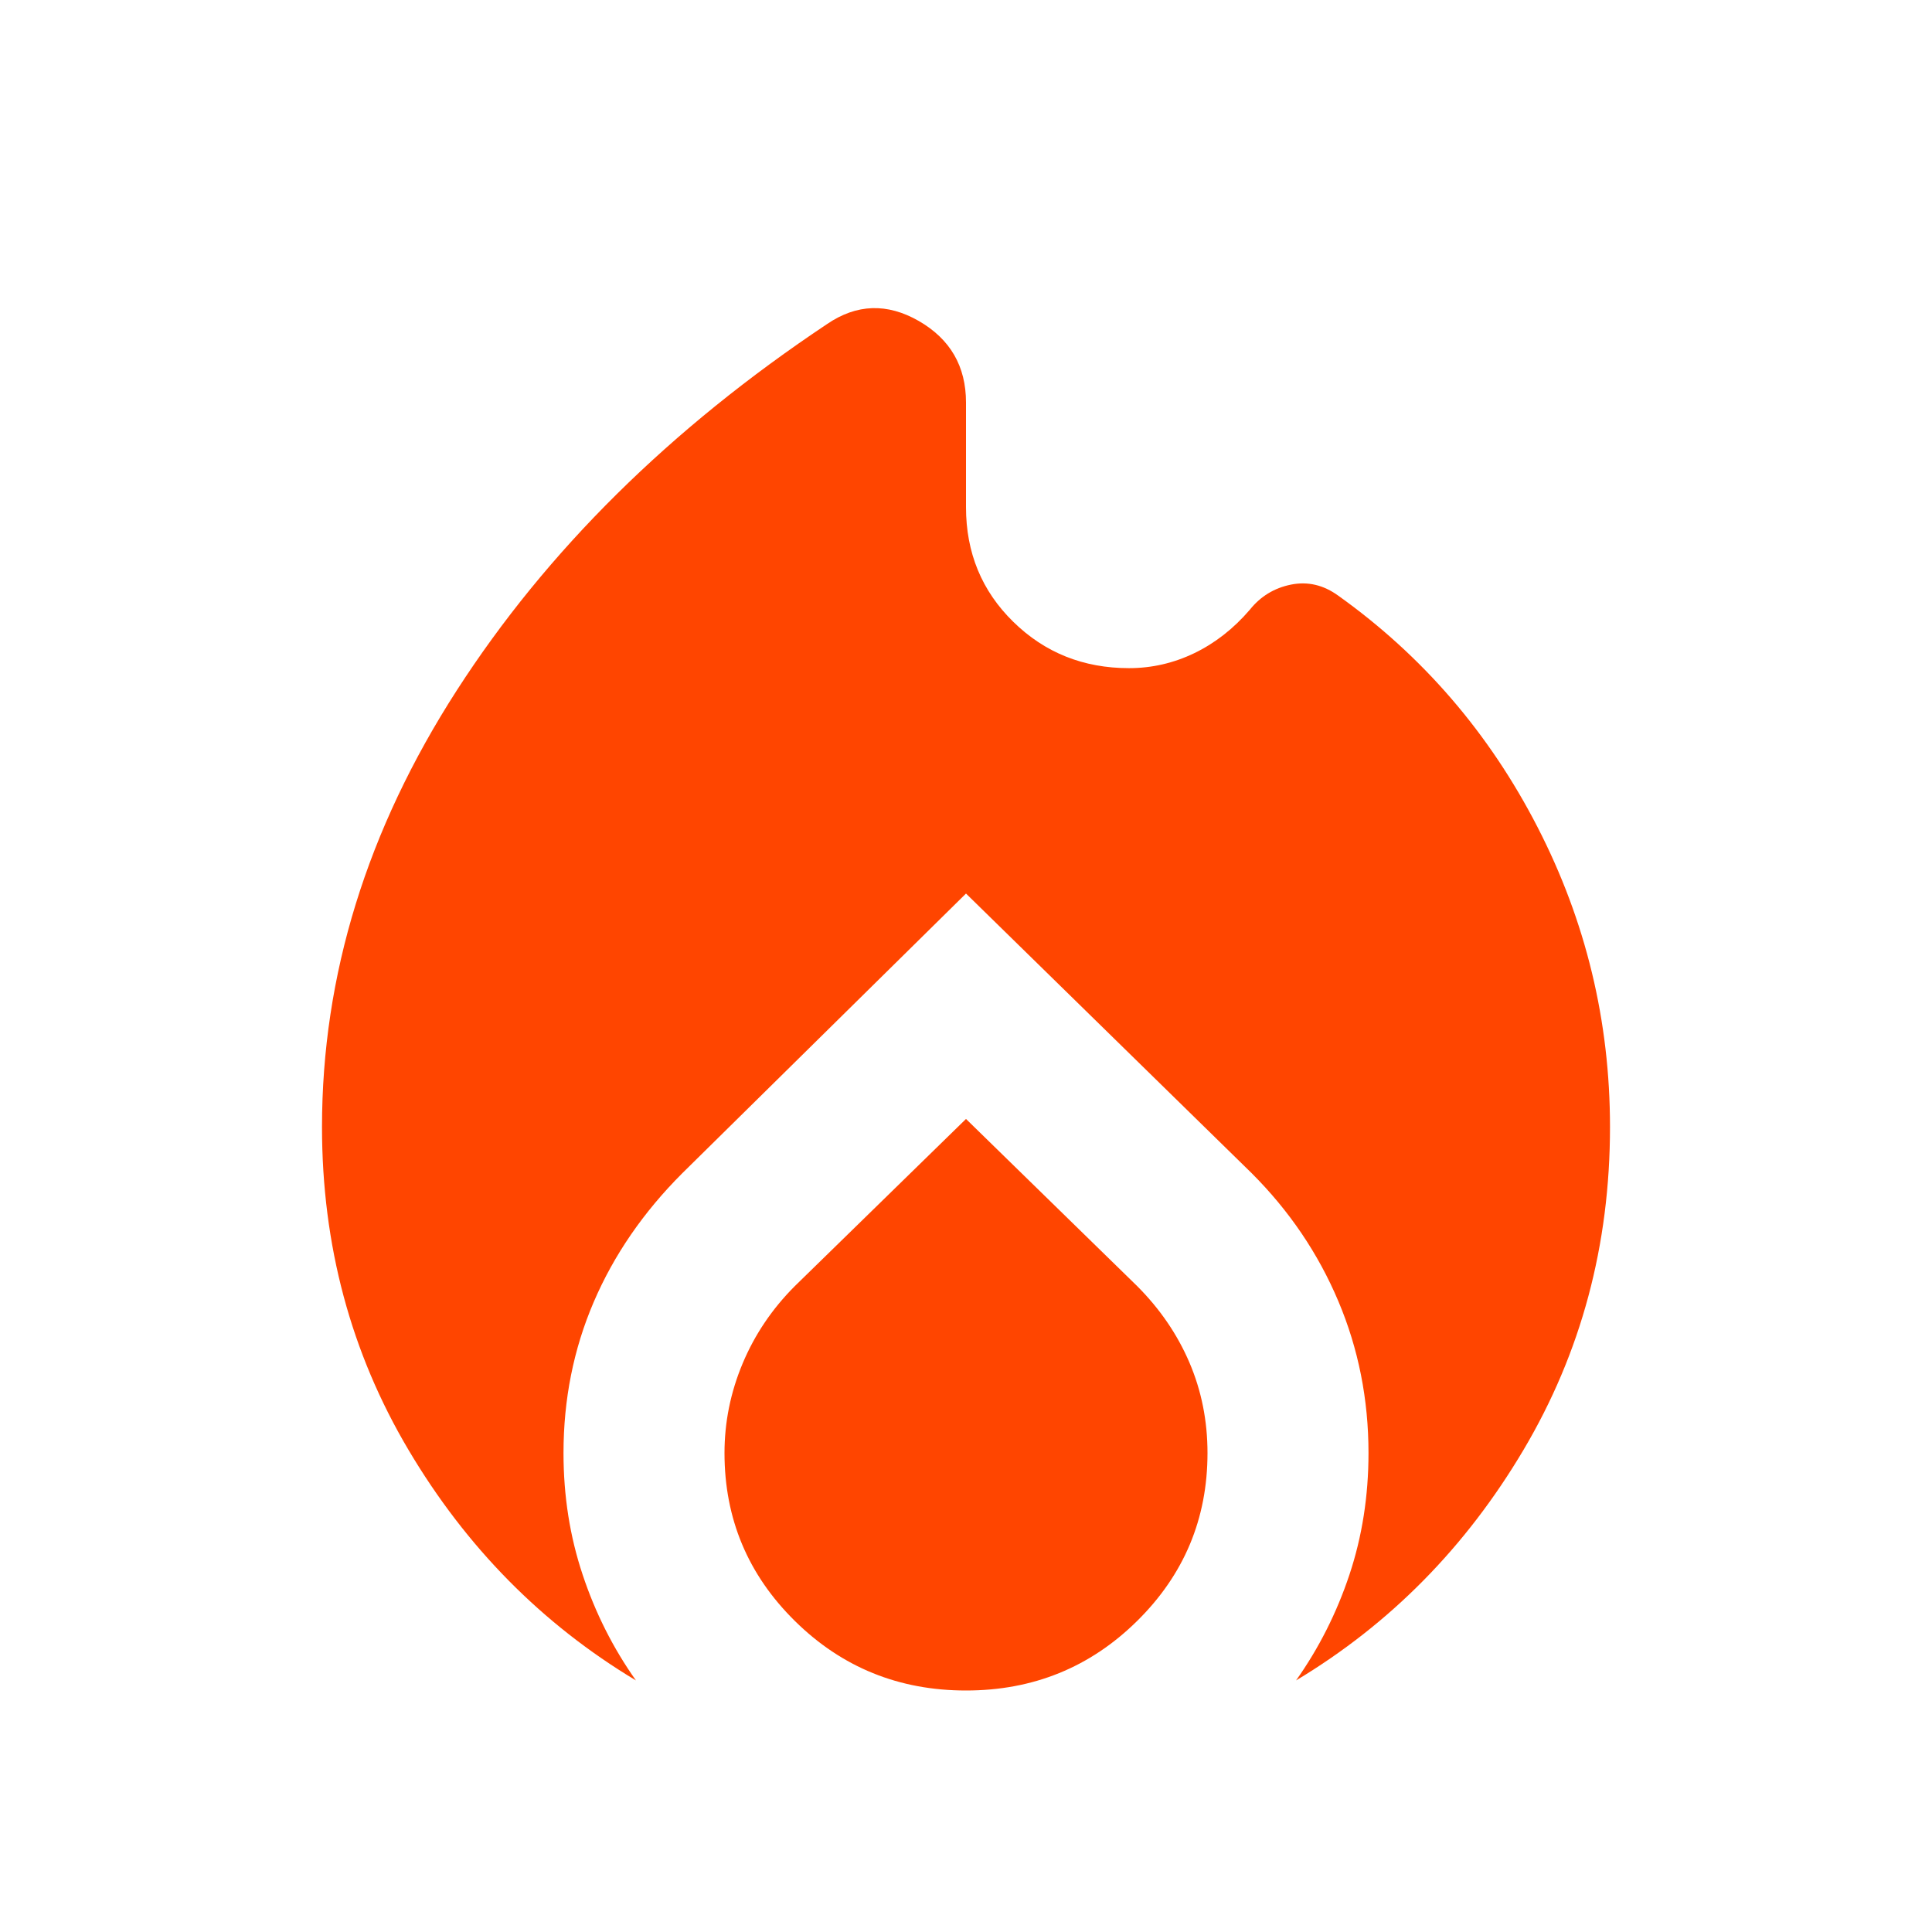
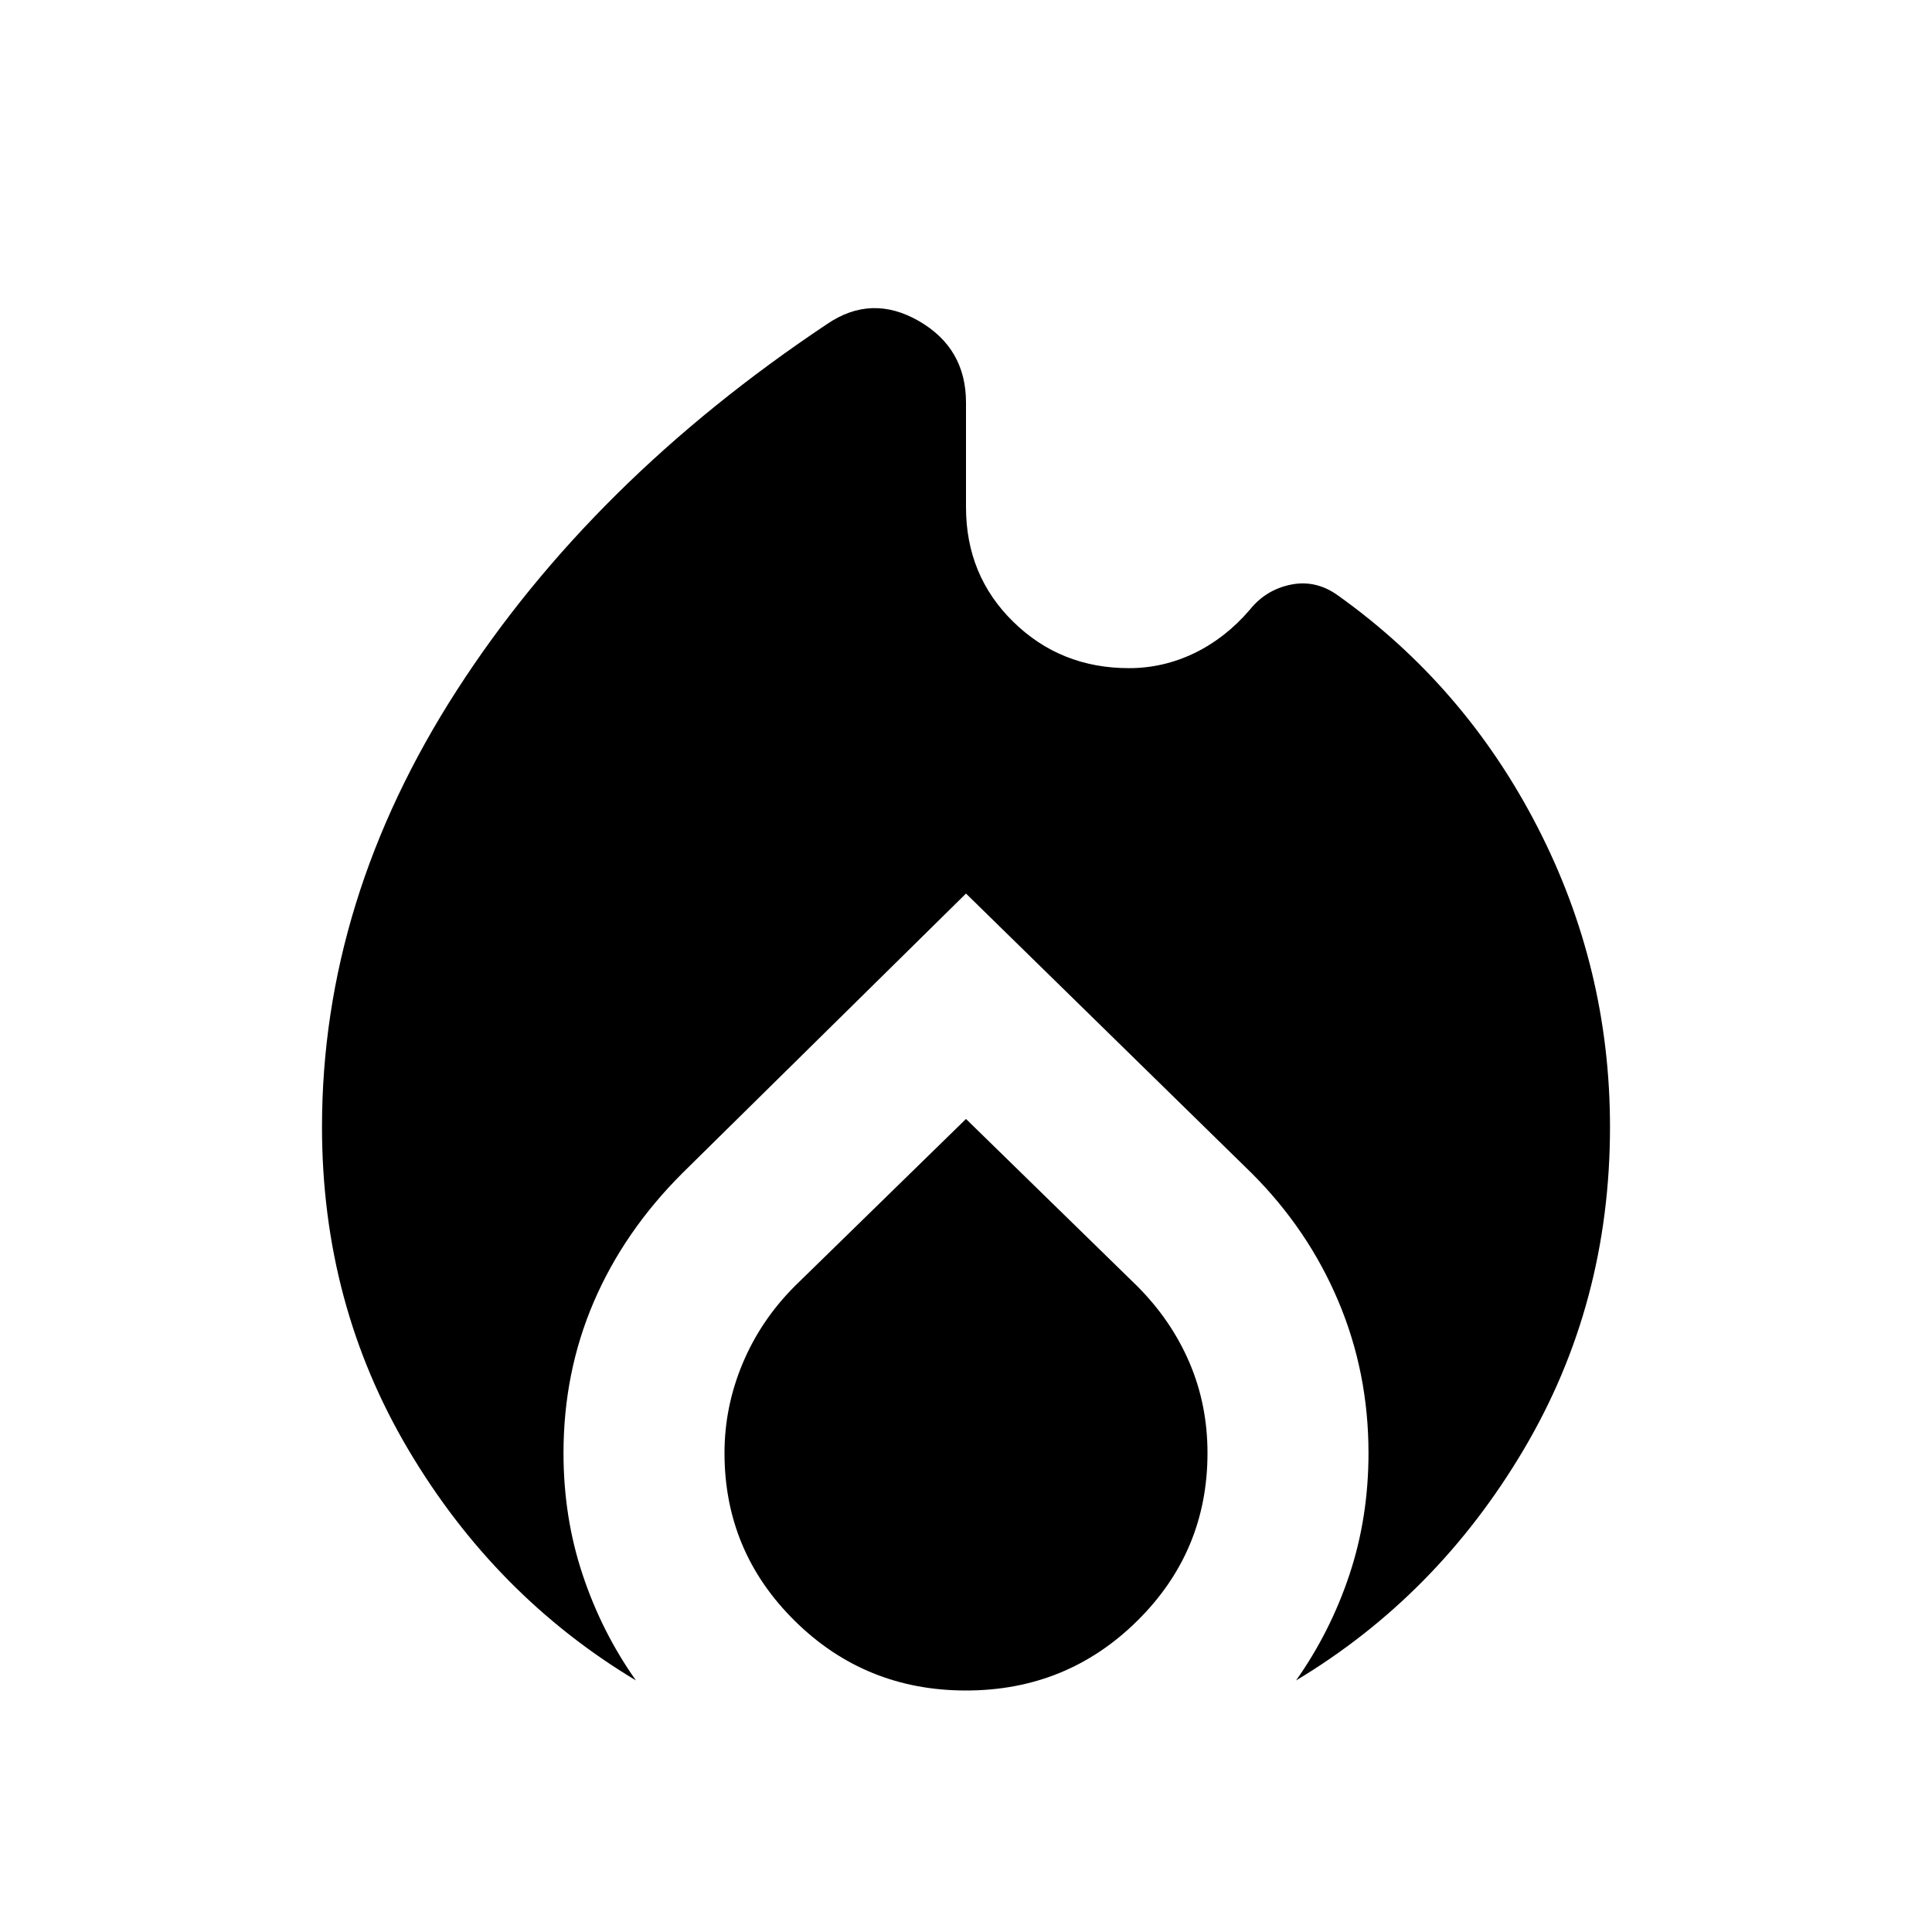
<svg xmlns="http://www.w3.org/2000/svg" width="32" height="32" viewBox="0 0 24 24">
-   <path fill="orangered" d="M7.9 20.875q-1.75-1.05-2.825-2.863Q4 16.2 4 14q0-2.825 1.675-5.425q1.675-2.6 4.6-4.55q.55-.375 1.138-.038Q12 4.325 12 5v1.3q0 .85.588 1.425q.587.575 1.437.575q.425 0 .813-.187q.387-.188.687-.538q.2-.25.513-.313q.312-.062.587.138Q18.2 8.525 19.1 10.275q.9 1.75.9 3.725q0 2.2-1.075 4.012q-1.075 1.813-2.825 2.863q.425-.6.663-1.313Q17 18.85 17 18.05q0-1-.375-1.887q-.375-.888-1.075-1.588L12 11.1l-3.525 3.475q-.725.725-1.1 1.6Q7 17.05 7 18.05q0 .8.238 1.512q.237.713.662 1.313ZM12 21q-1.25 0-2.125-.863Q9 19.275 9 18.05q0-.575.225-1.112q.225-.538.65-.963L12 13.9l2.125 2.075q.425.425.65.95q.225.525.225 1.125q0 1.225-.875 2.087Q13.25 21 12 21Z" />
+   <path fill="currentColor" d="M7.9 20.875q-1.75-1.05-2.825-2.863Q4 16.2 4 14q0-2.825 1.675-5.425q1.675-2.6 4.6-4.55q.55-.375 1.138-.038Q12 4.325 12 5v1.3q0 .85.588 1.425q.587.575 1.437.575q.425 0 .813-.187q.387-.188.687-.538q.2-.25.513-.313q.312-.062.587.138Q18.2 8.525 19.1 10.275q.9 1.75.9 3.725q0 2.2-1.075 4.012q-1.075 1.813-2.825 2.863q.425-.6.663-1.313Q17 18.85 17 18.05q0-1-.375-1.887q-.375-.888-1.075-1.588L12 11.1l-3.525 3.475q-.725.725-1.1 1.6Q7 17.05 7 18.05q0 .8.238 1.512q.237.713.662 1.313ZM12 21q-1.25 0-2.125-.863Q9 19.275 9 18.05q0-.575.225-1.112q.225-.538.65-.963L12 13.9l2.125 2.075q.425.425.65.95q.225.525.225 1.125q0 1.225-.875 2.087Q13.25 21 12 21Z" />
</svg>
